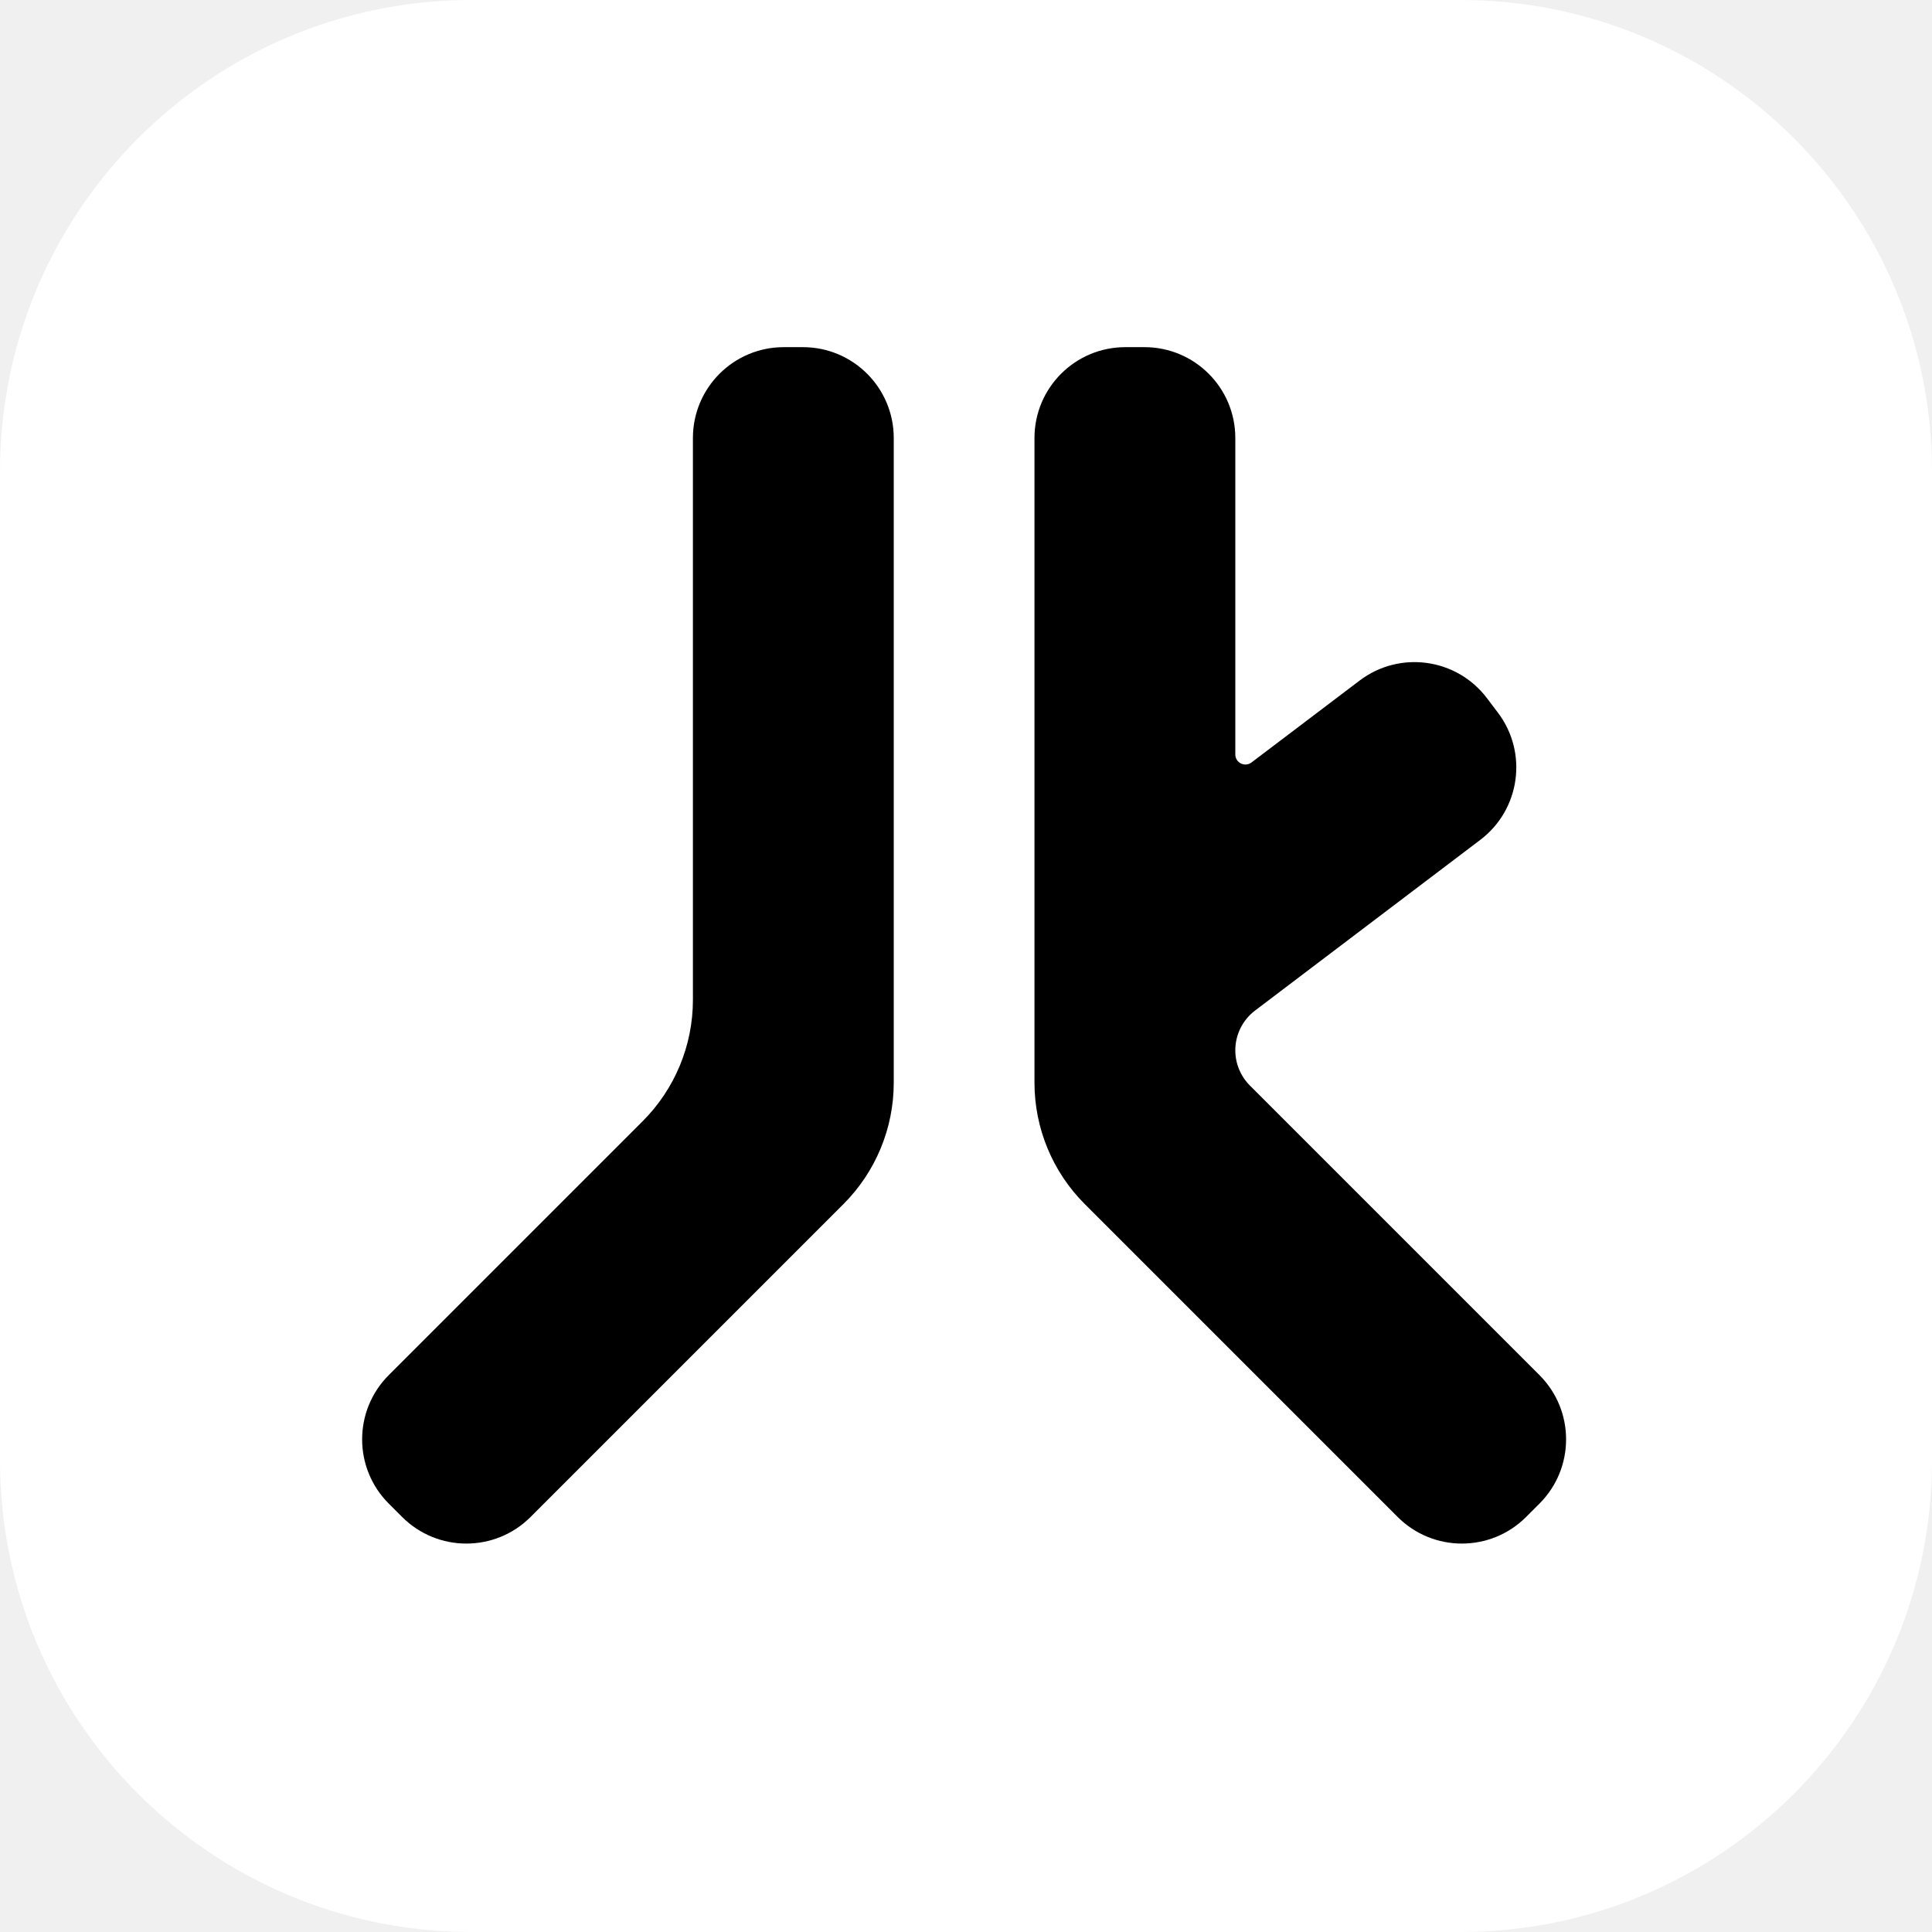
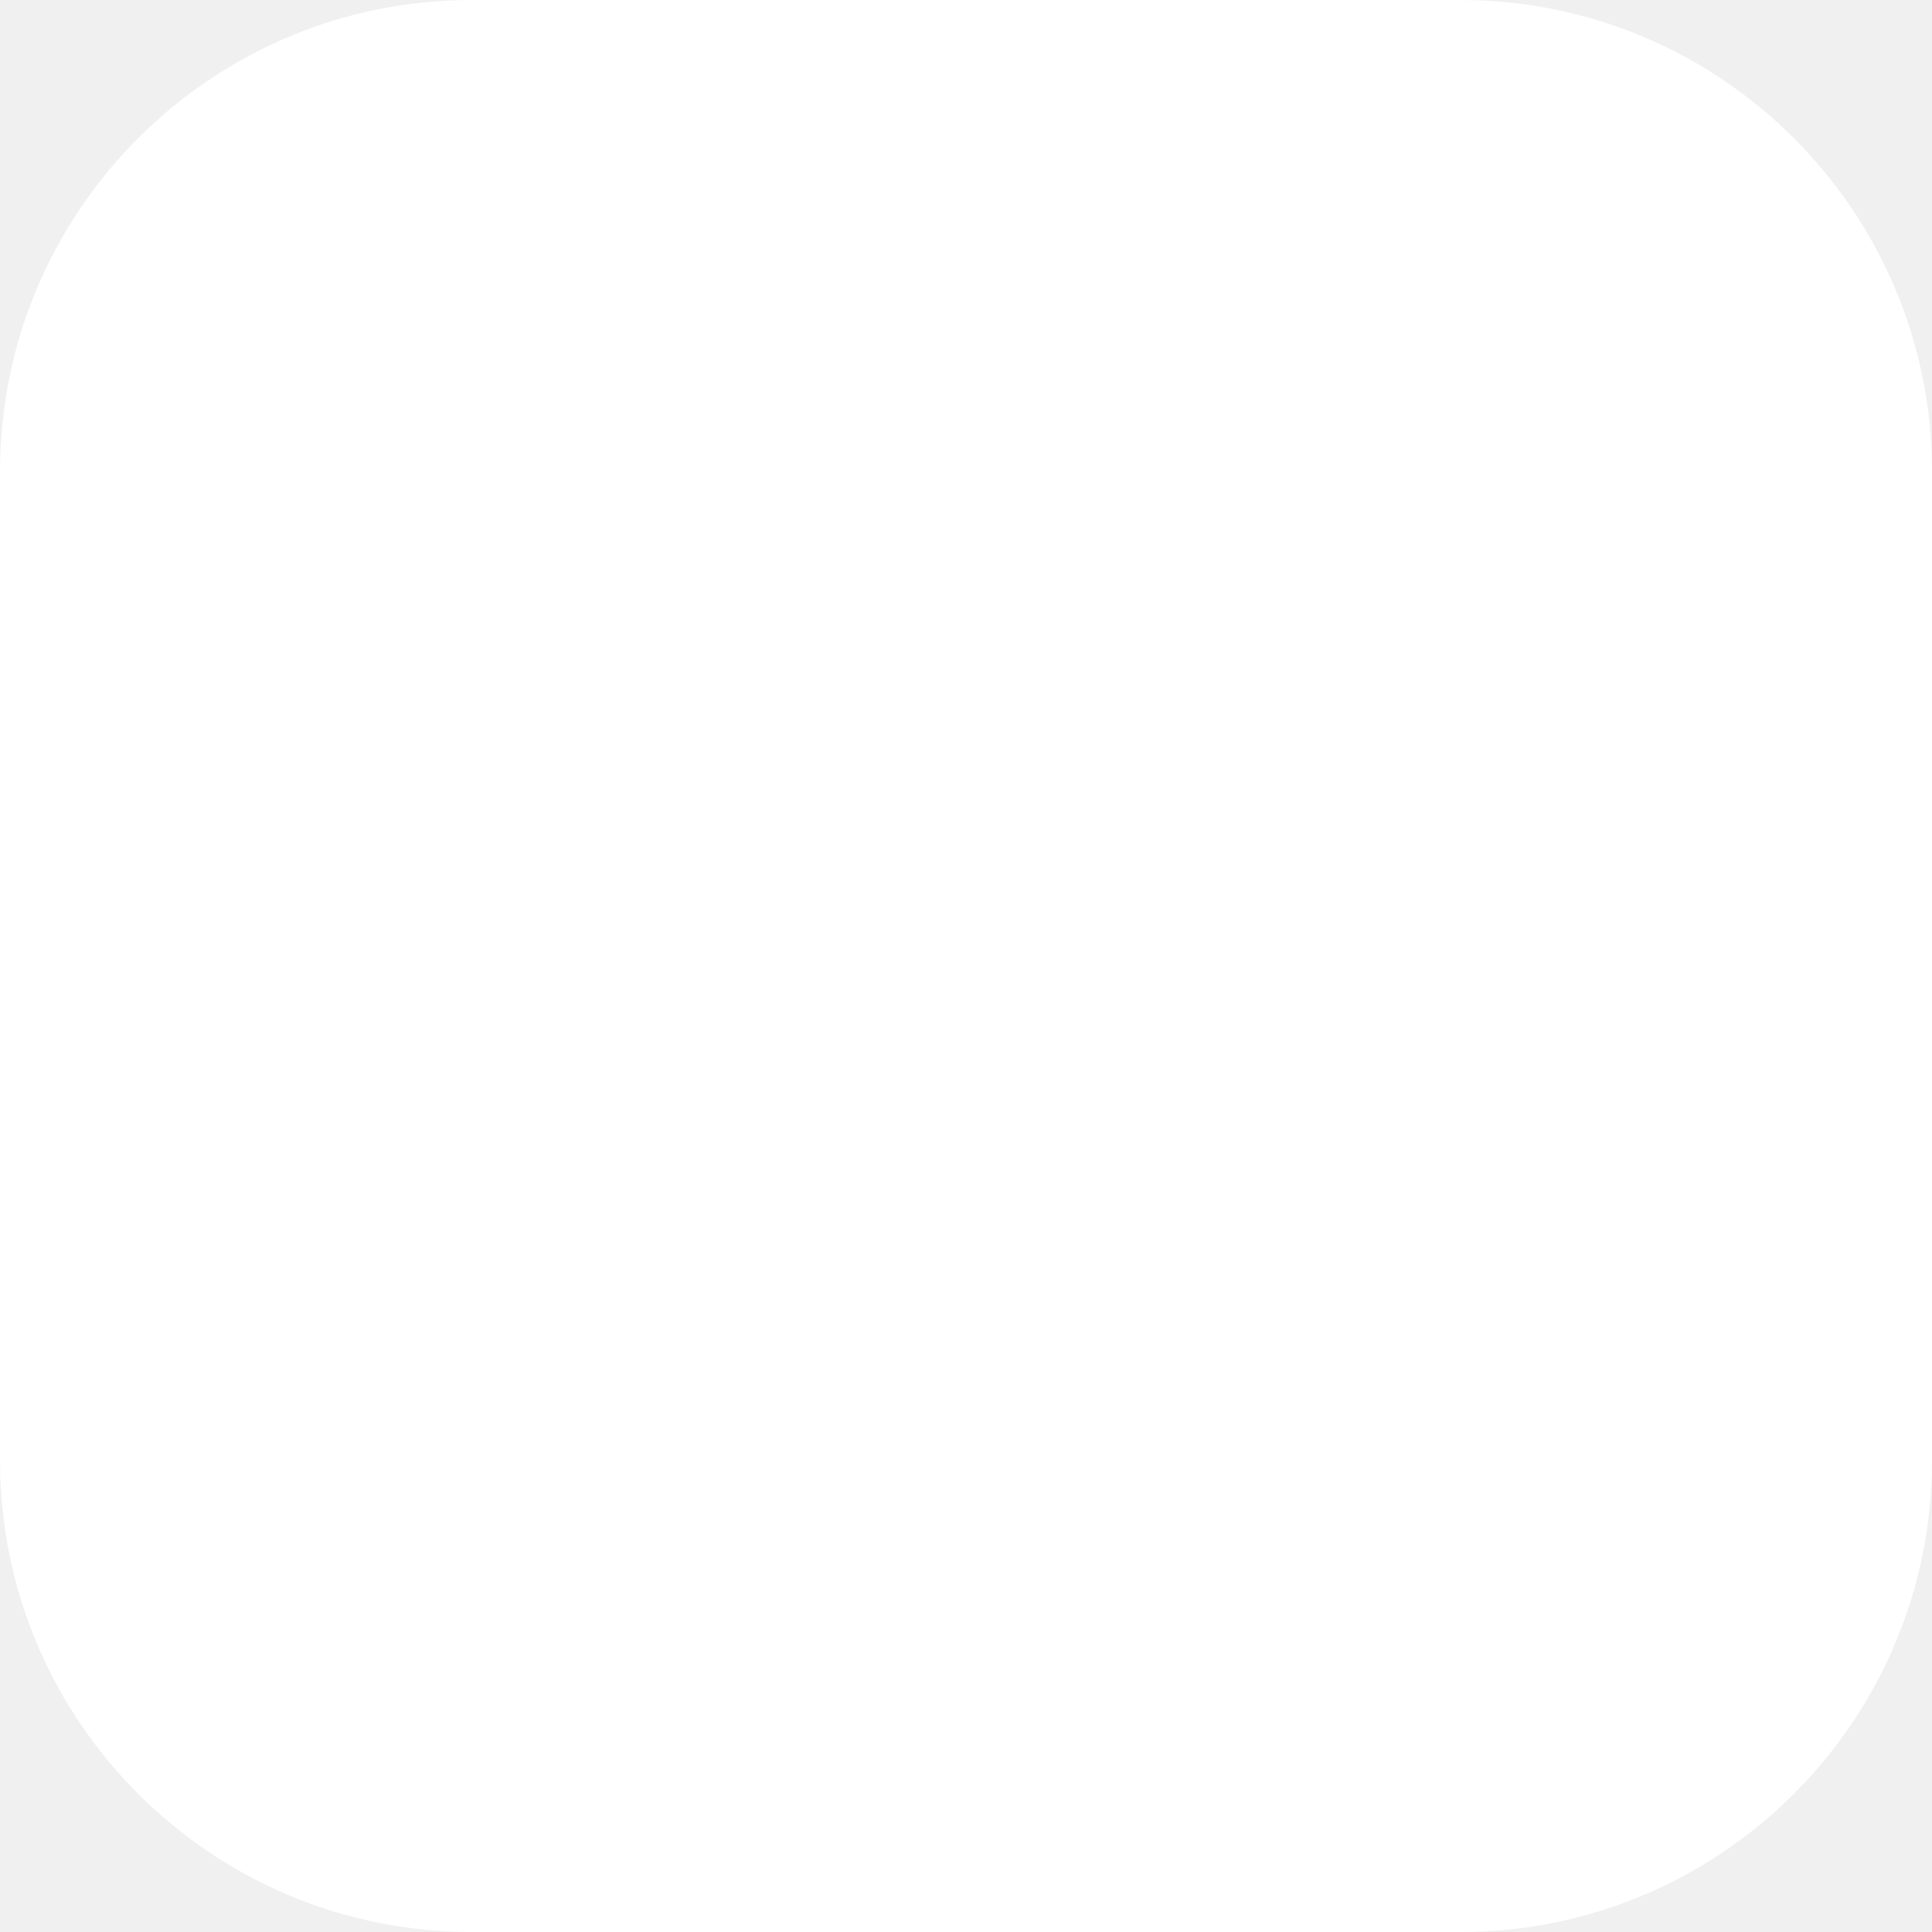
<svg xmlns="http://www.w3.org/2000/svg" width="512" height="512" viewBox="0 0 512 512" fill="none">
  <defs>
    <style>@media(prefers-color-scheme:light){rect{fill:black}path{fill:white}}</style>
  </defs>
  <rect width="512" height="512" rx="125" fill="white" />
-   <path d="M392.303 222.563L332.606 267.803C329.308 270.302 327.37 274.201 327.37 278.339C327.37 281.845 328.763 285.208 331.242 287.687L407.98 364.424C417.38 373.824 417.38 389.065 407.98 398.465L404.432 402.012C395.032 411.412 379.792 411.412 370.392 402.012L287.465 319.085C278.939 310.559 274.148 298.994 274.148 286.936V116.07C274.148 102.777 284.925 92 298.219 92H303.3C316.594 92 327.37 102.777 327.37 116.07V199.929C327.37 202.139 329.898 203.395 331.66 202.061L360.322 180.35C370.919 172.323 386.017 174.407 394.044 185.005L396.953 188.847C404.978 199.442 402.896 214.536 392.303 222.563Z" fill="black" />
-   <path d="M106.568 402.012L103.02 398.465C93.62 389.065 93.62 373.824 103.02 364.424L170.313 297.131C178.839 288.605 183.63 277.04 183.63 264.982V116.07C183.63 102.777 194.406 92 207.7 92H212.781C226.075 92 236.852 102.777 236.852 116.07V286.936C236.852 298.994 232.061 310.559 223.535 319.085L140.608 402.012C131.208 411.412 115.968 411.412 106.568 402.012Z" fill="black" />
</svg>
